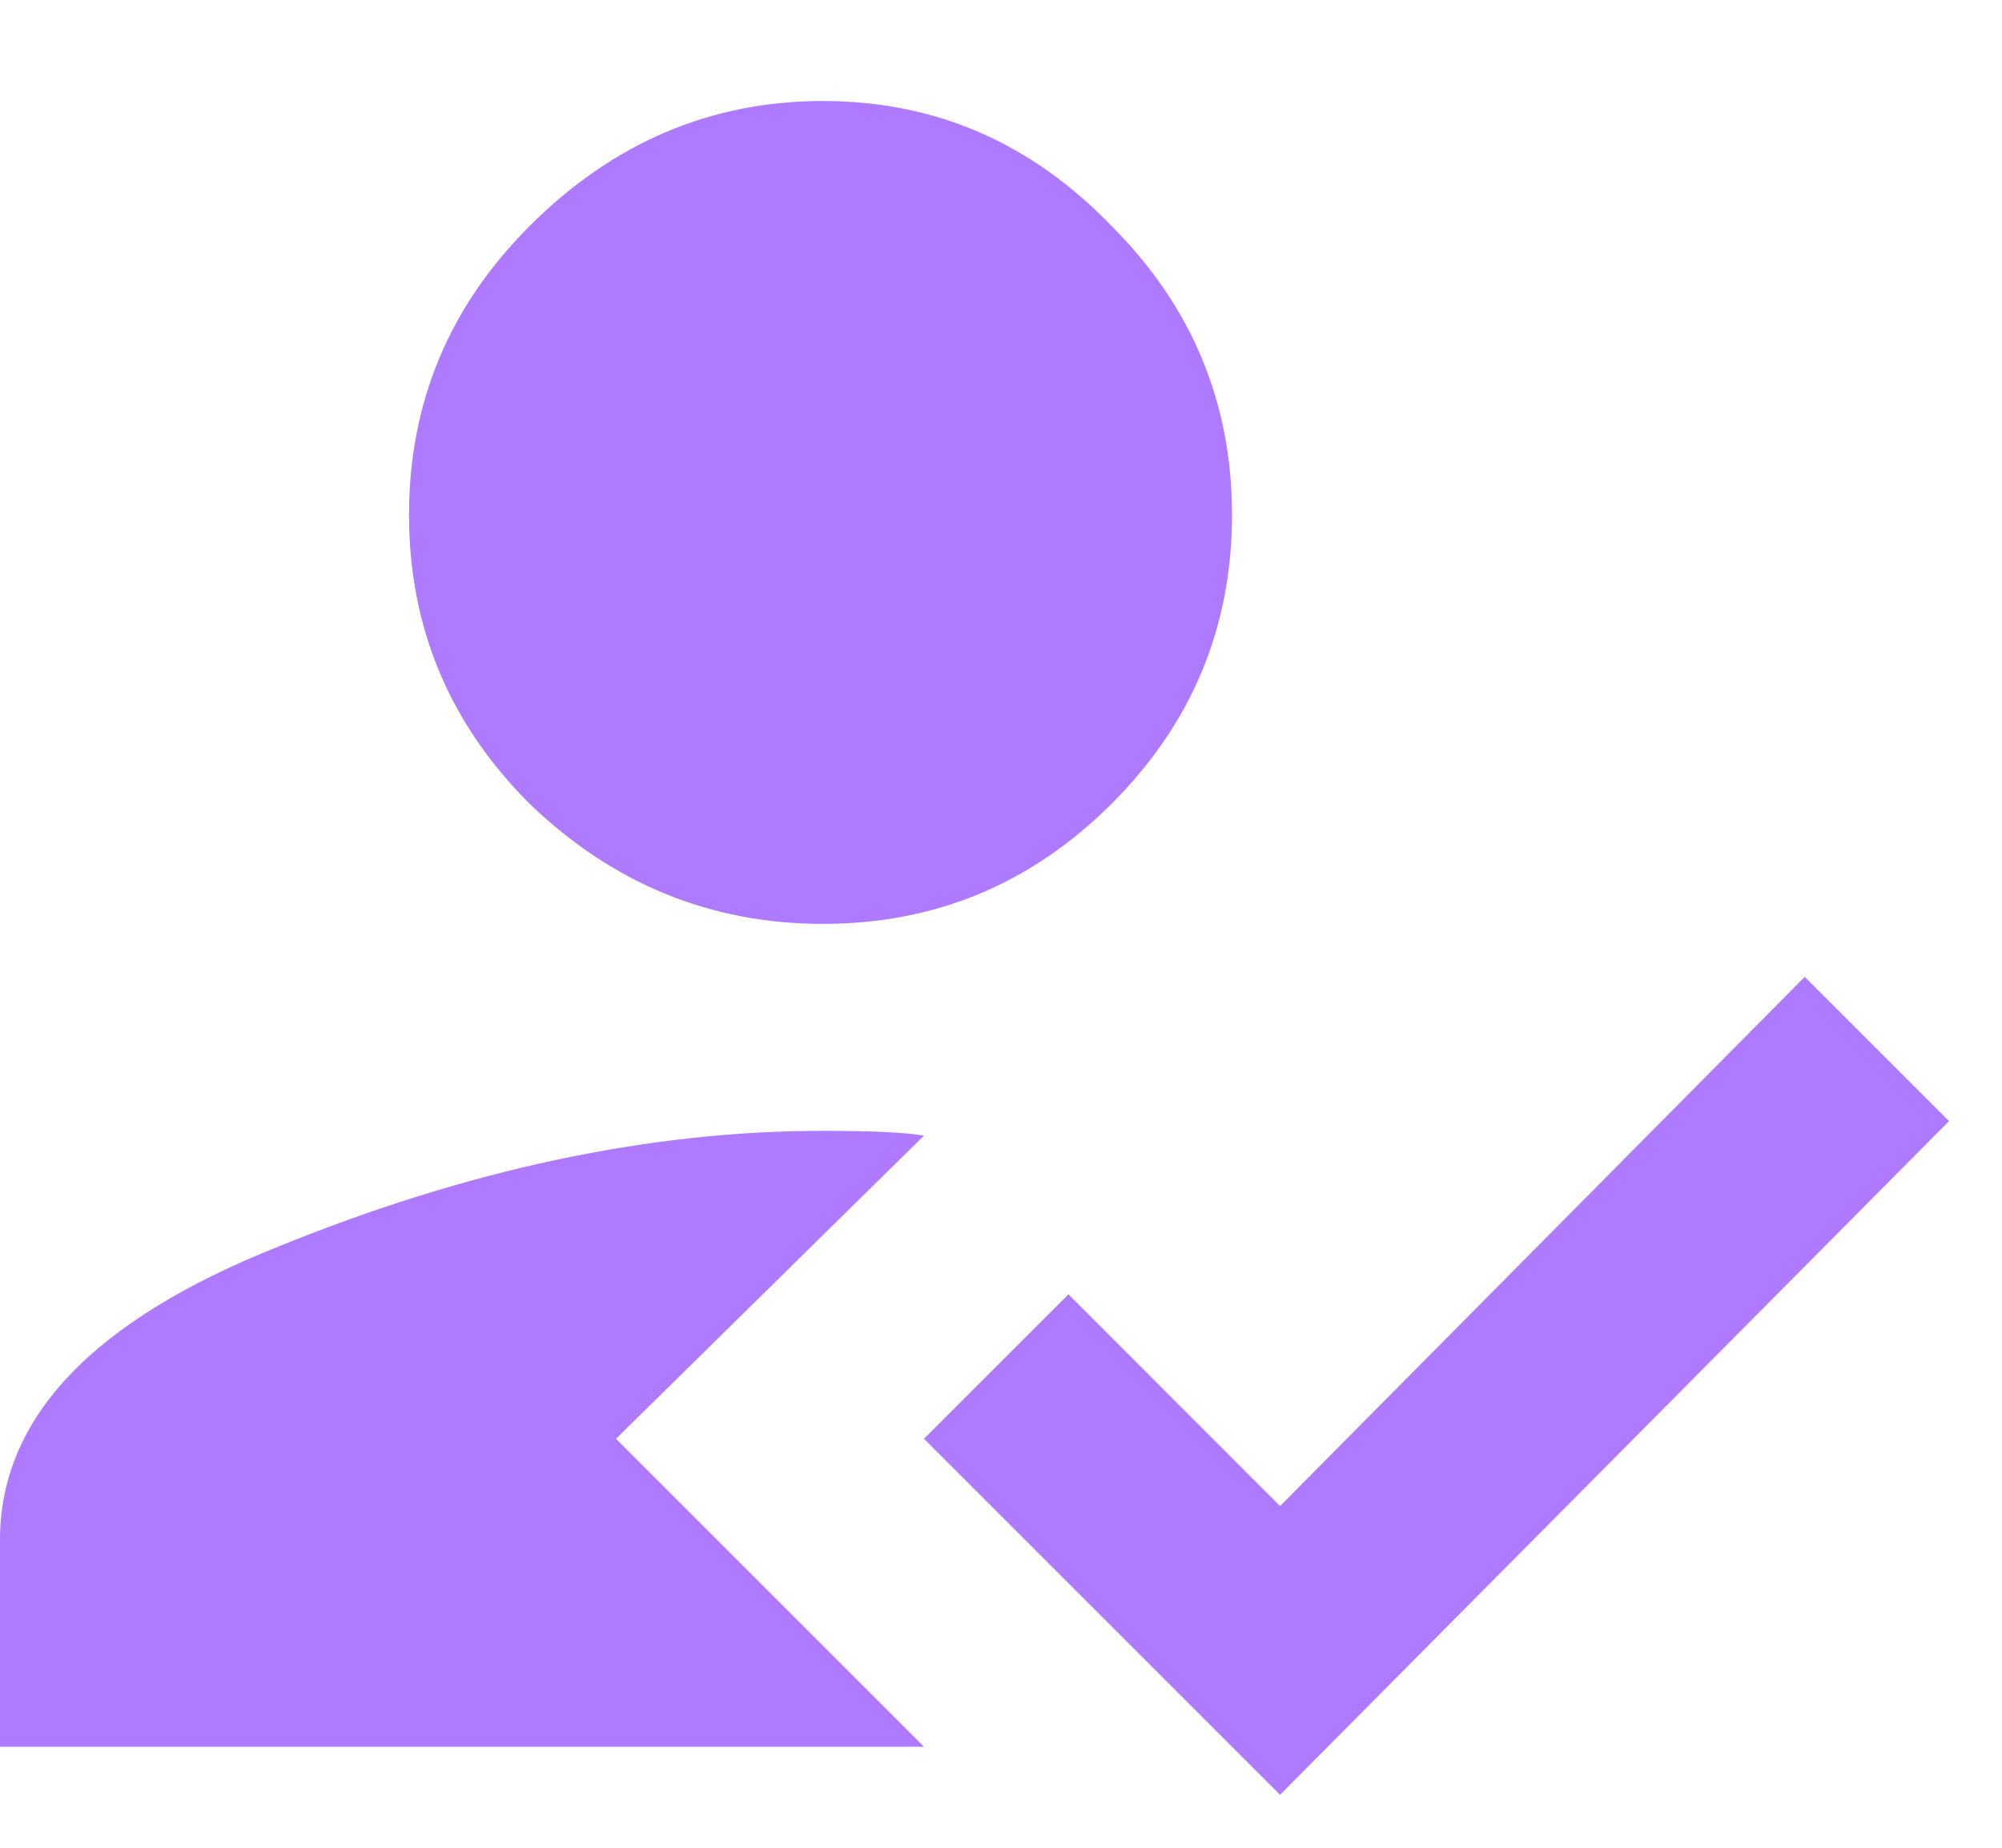
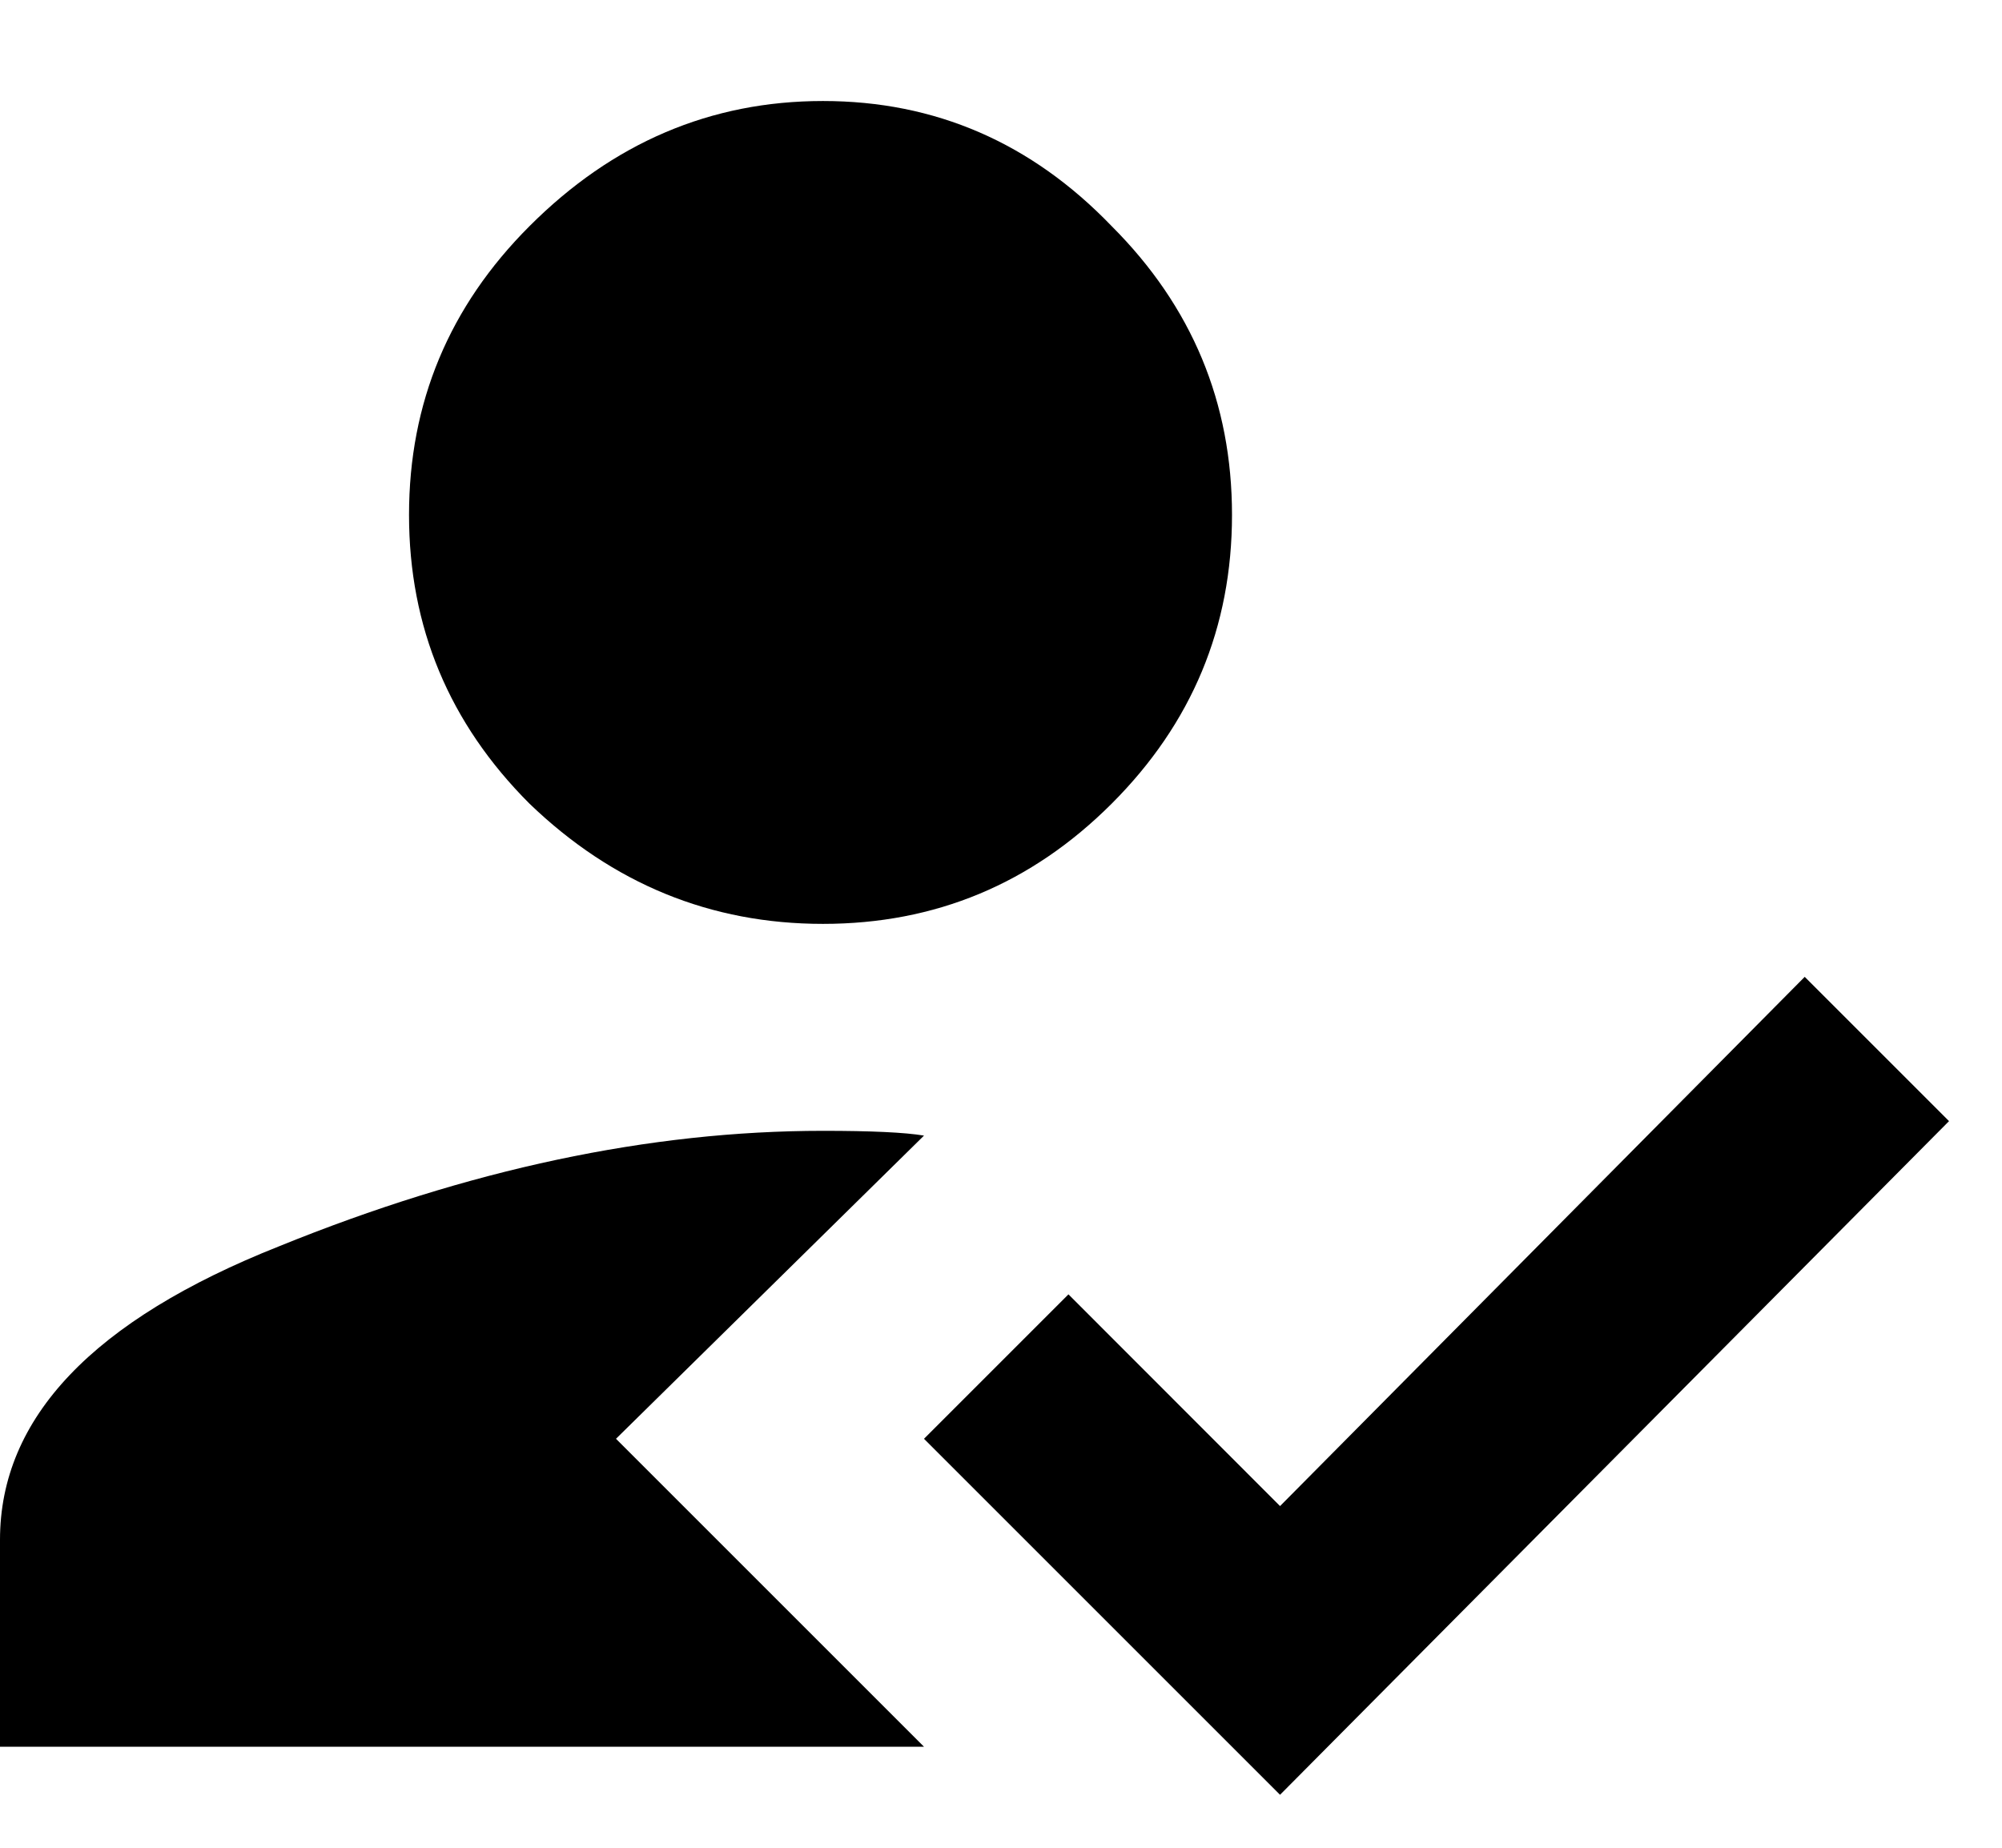
- <svg xmlns="http://www.w3.org/2000/svg" width="13" height="12" viewBox="0 0 13 12" fill="none">
-   <path d="M8.312 11.656L6 9.344L6.938 8.406L8.312 9.781L11.719 6.344L12.656 7.281L8.312 11.656ZM7.219 5.219C6.698 5.74 6.073 6 5.344 6C4.615 6 3.979 5.74 3.438 5.219C2.917 4.698 2.656 4.073 2.656 3.344C2.656 2.615 2.917 1.99 3.438 1.469C3.979 0.927 4.615 0.656 5.344 0.656C6.073 0.656 6.698 0.927 7.219 1.469C7.74 1.99 8 2.615 8 3.344C8 4.073 7.74 4.698 7.219 5.219ZM4 9.344L6 11.344H0V10C0 9.208 0.604 8.573 1.812 8.094C3.042 7.594 4.219 7.344 5.344 7.344C5.656 7.344 5.875 7.354 6 7.375L4 9.344Z" fill="#AE7AFF" />
+ <svg xmlns="http://www.w3.org/2000/svg" width="13" height="12" viewBox="0 0 13 12" fill="none" id="subscribed">
+   <path d="M8.312 11.656L6 9.344L6.938 8.406L8.312 9.781L11.719 6.344L12.656 7.281L8.312 11.656ZM7.219 5.219C6.698 5.74 6.073 6 5.344 6C4.615 6 3.979 5.74 3.438 5.219C2.917 4.698 2.656 4.073 2.656 3.344C2.656 2.615 2.917 1.99 3.438 1.469C3.979 0.927 4.615 0.656 5.344 0.656C6.073 0.656 6.698 0.927 7.219 1.469C7.74 1.99 8 2.615 8 3.344C8 4.073 7.74 4.698 7.219 5.219ZM4 9.344L6 11.344H0V10C0 9.208 0.604 8.573 1.812 8.094C3.042 7.594 4.219 7.344 5.344 7.344C5.656 7.344 5.875 7.354 6 7.375L4 9.344Z" fill="currentColor" />
</svg>
